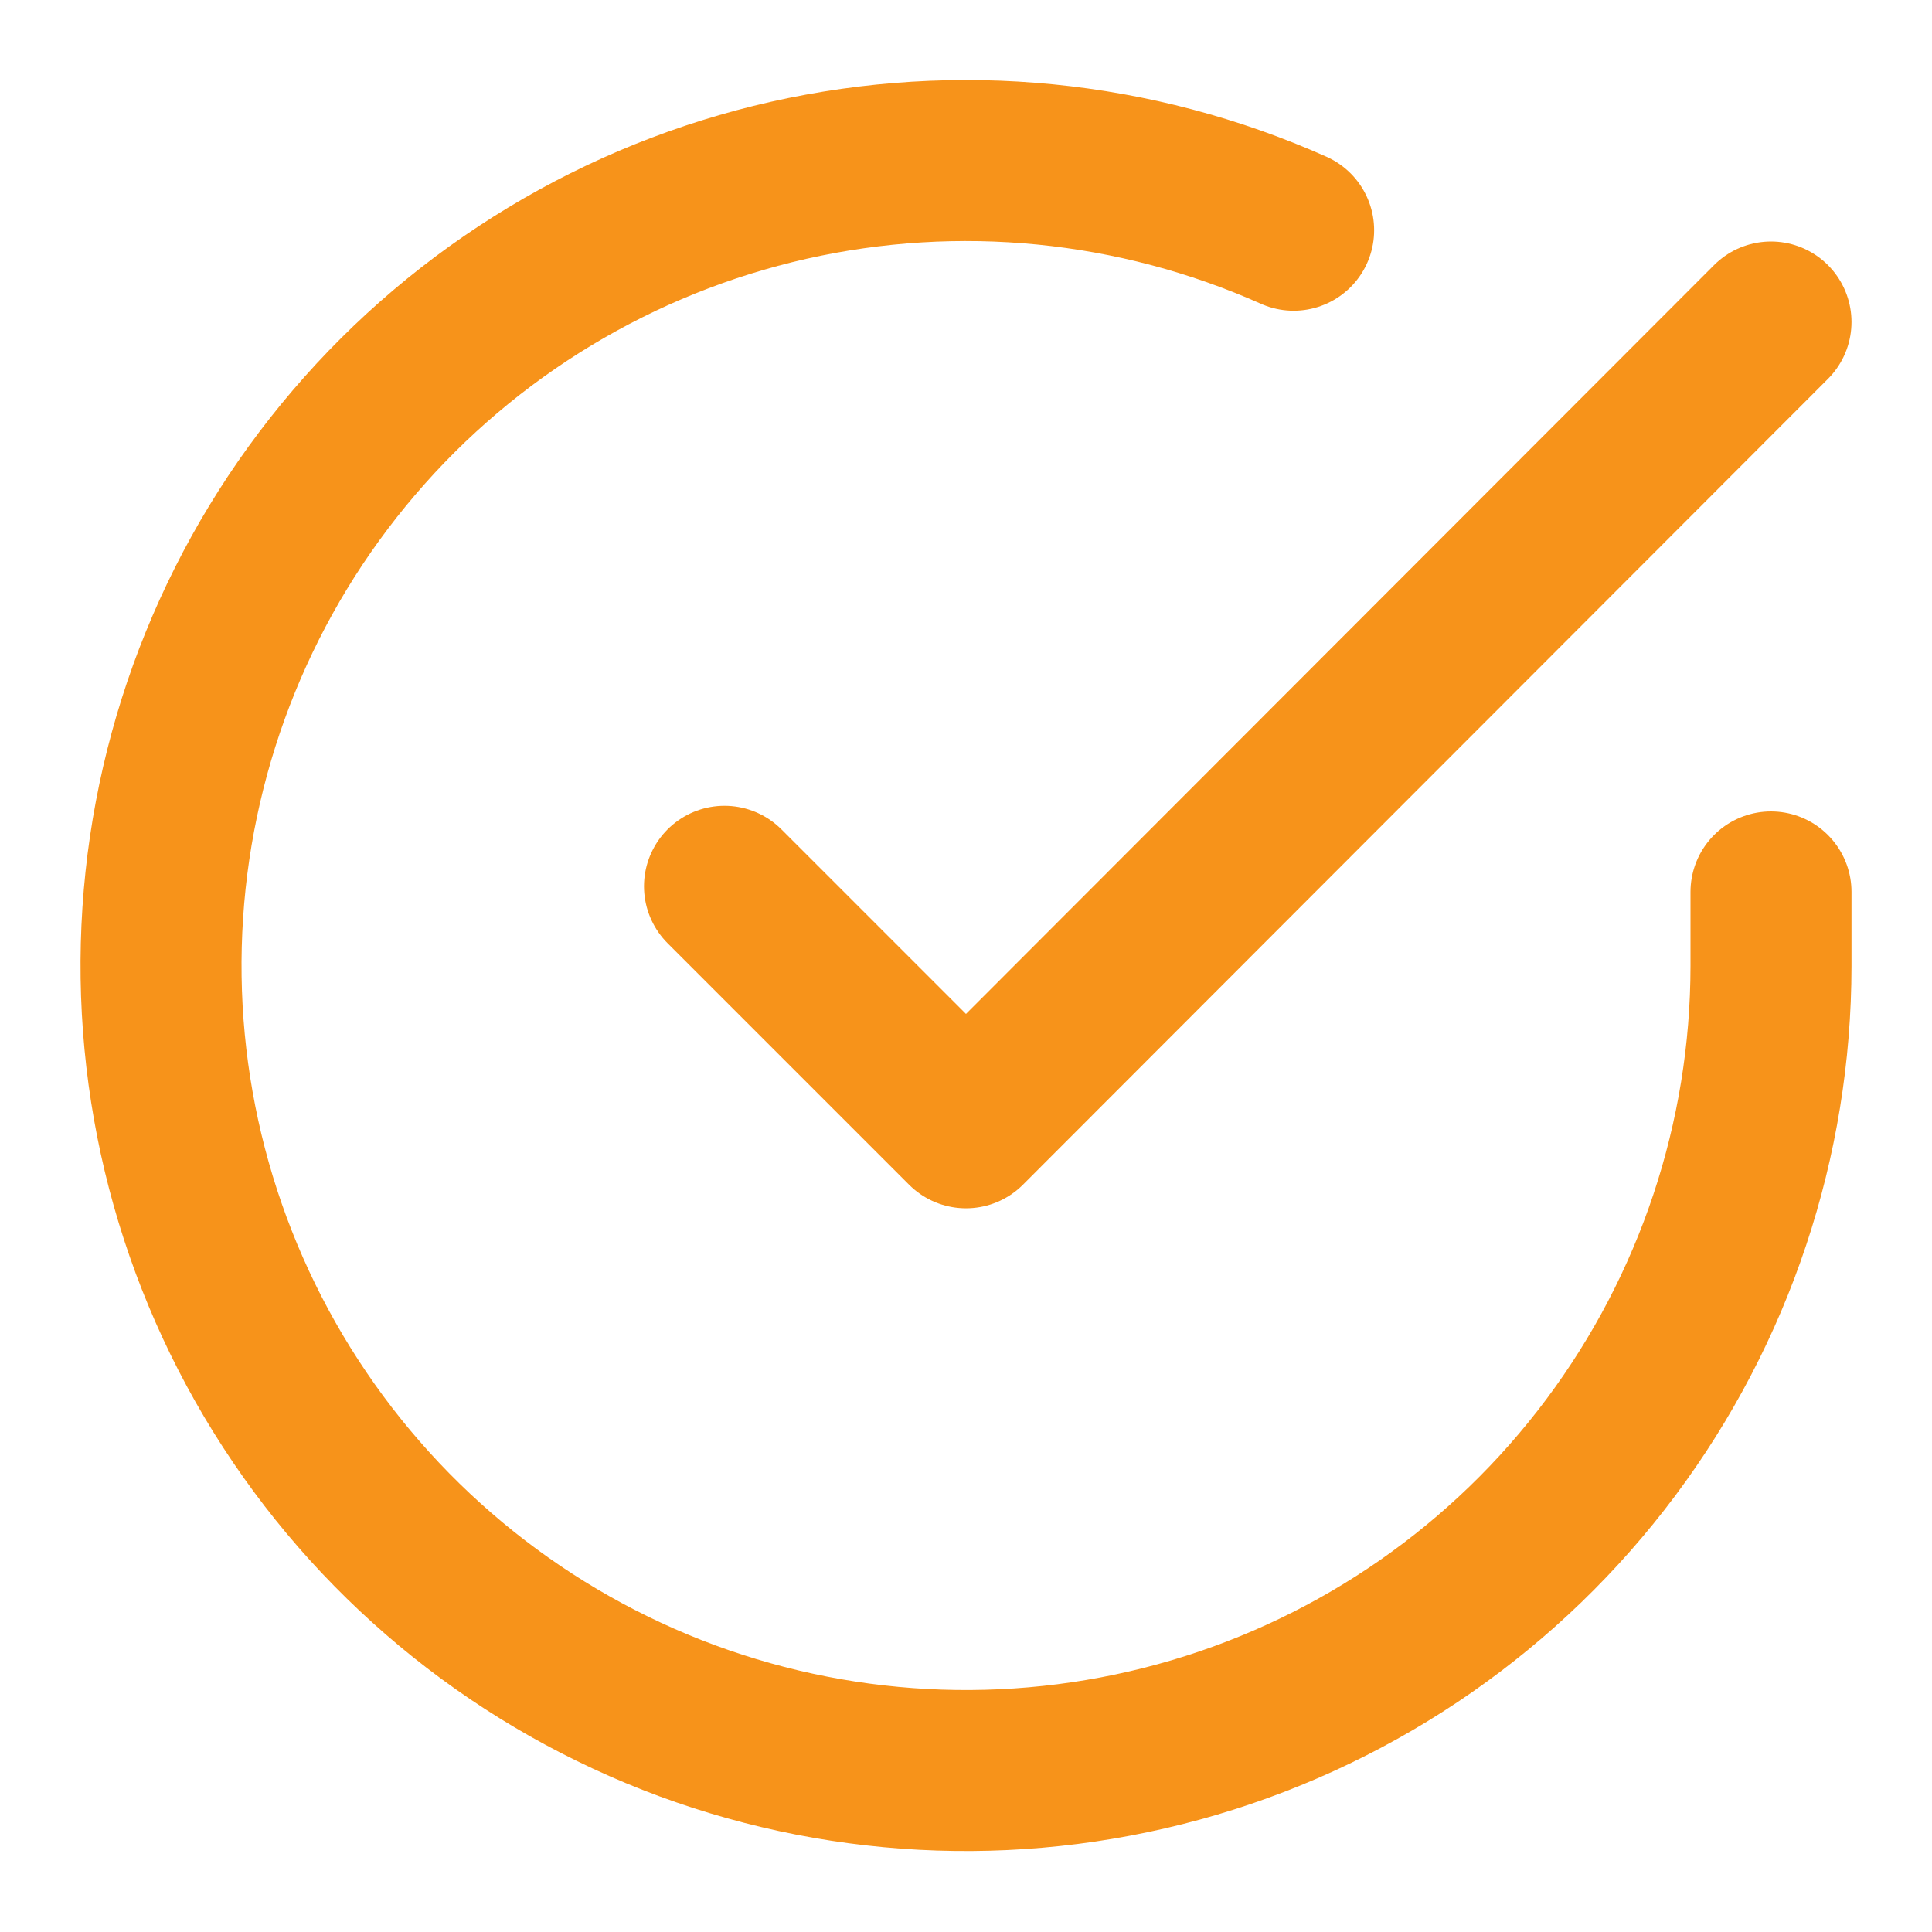
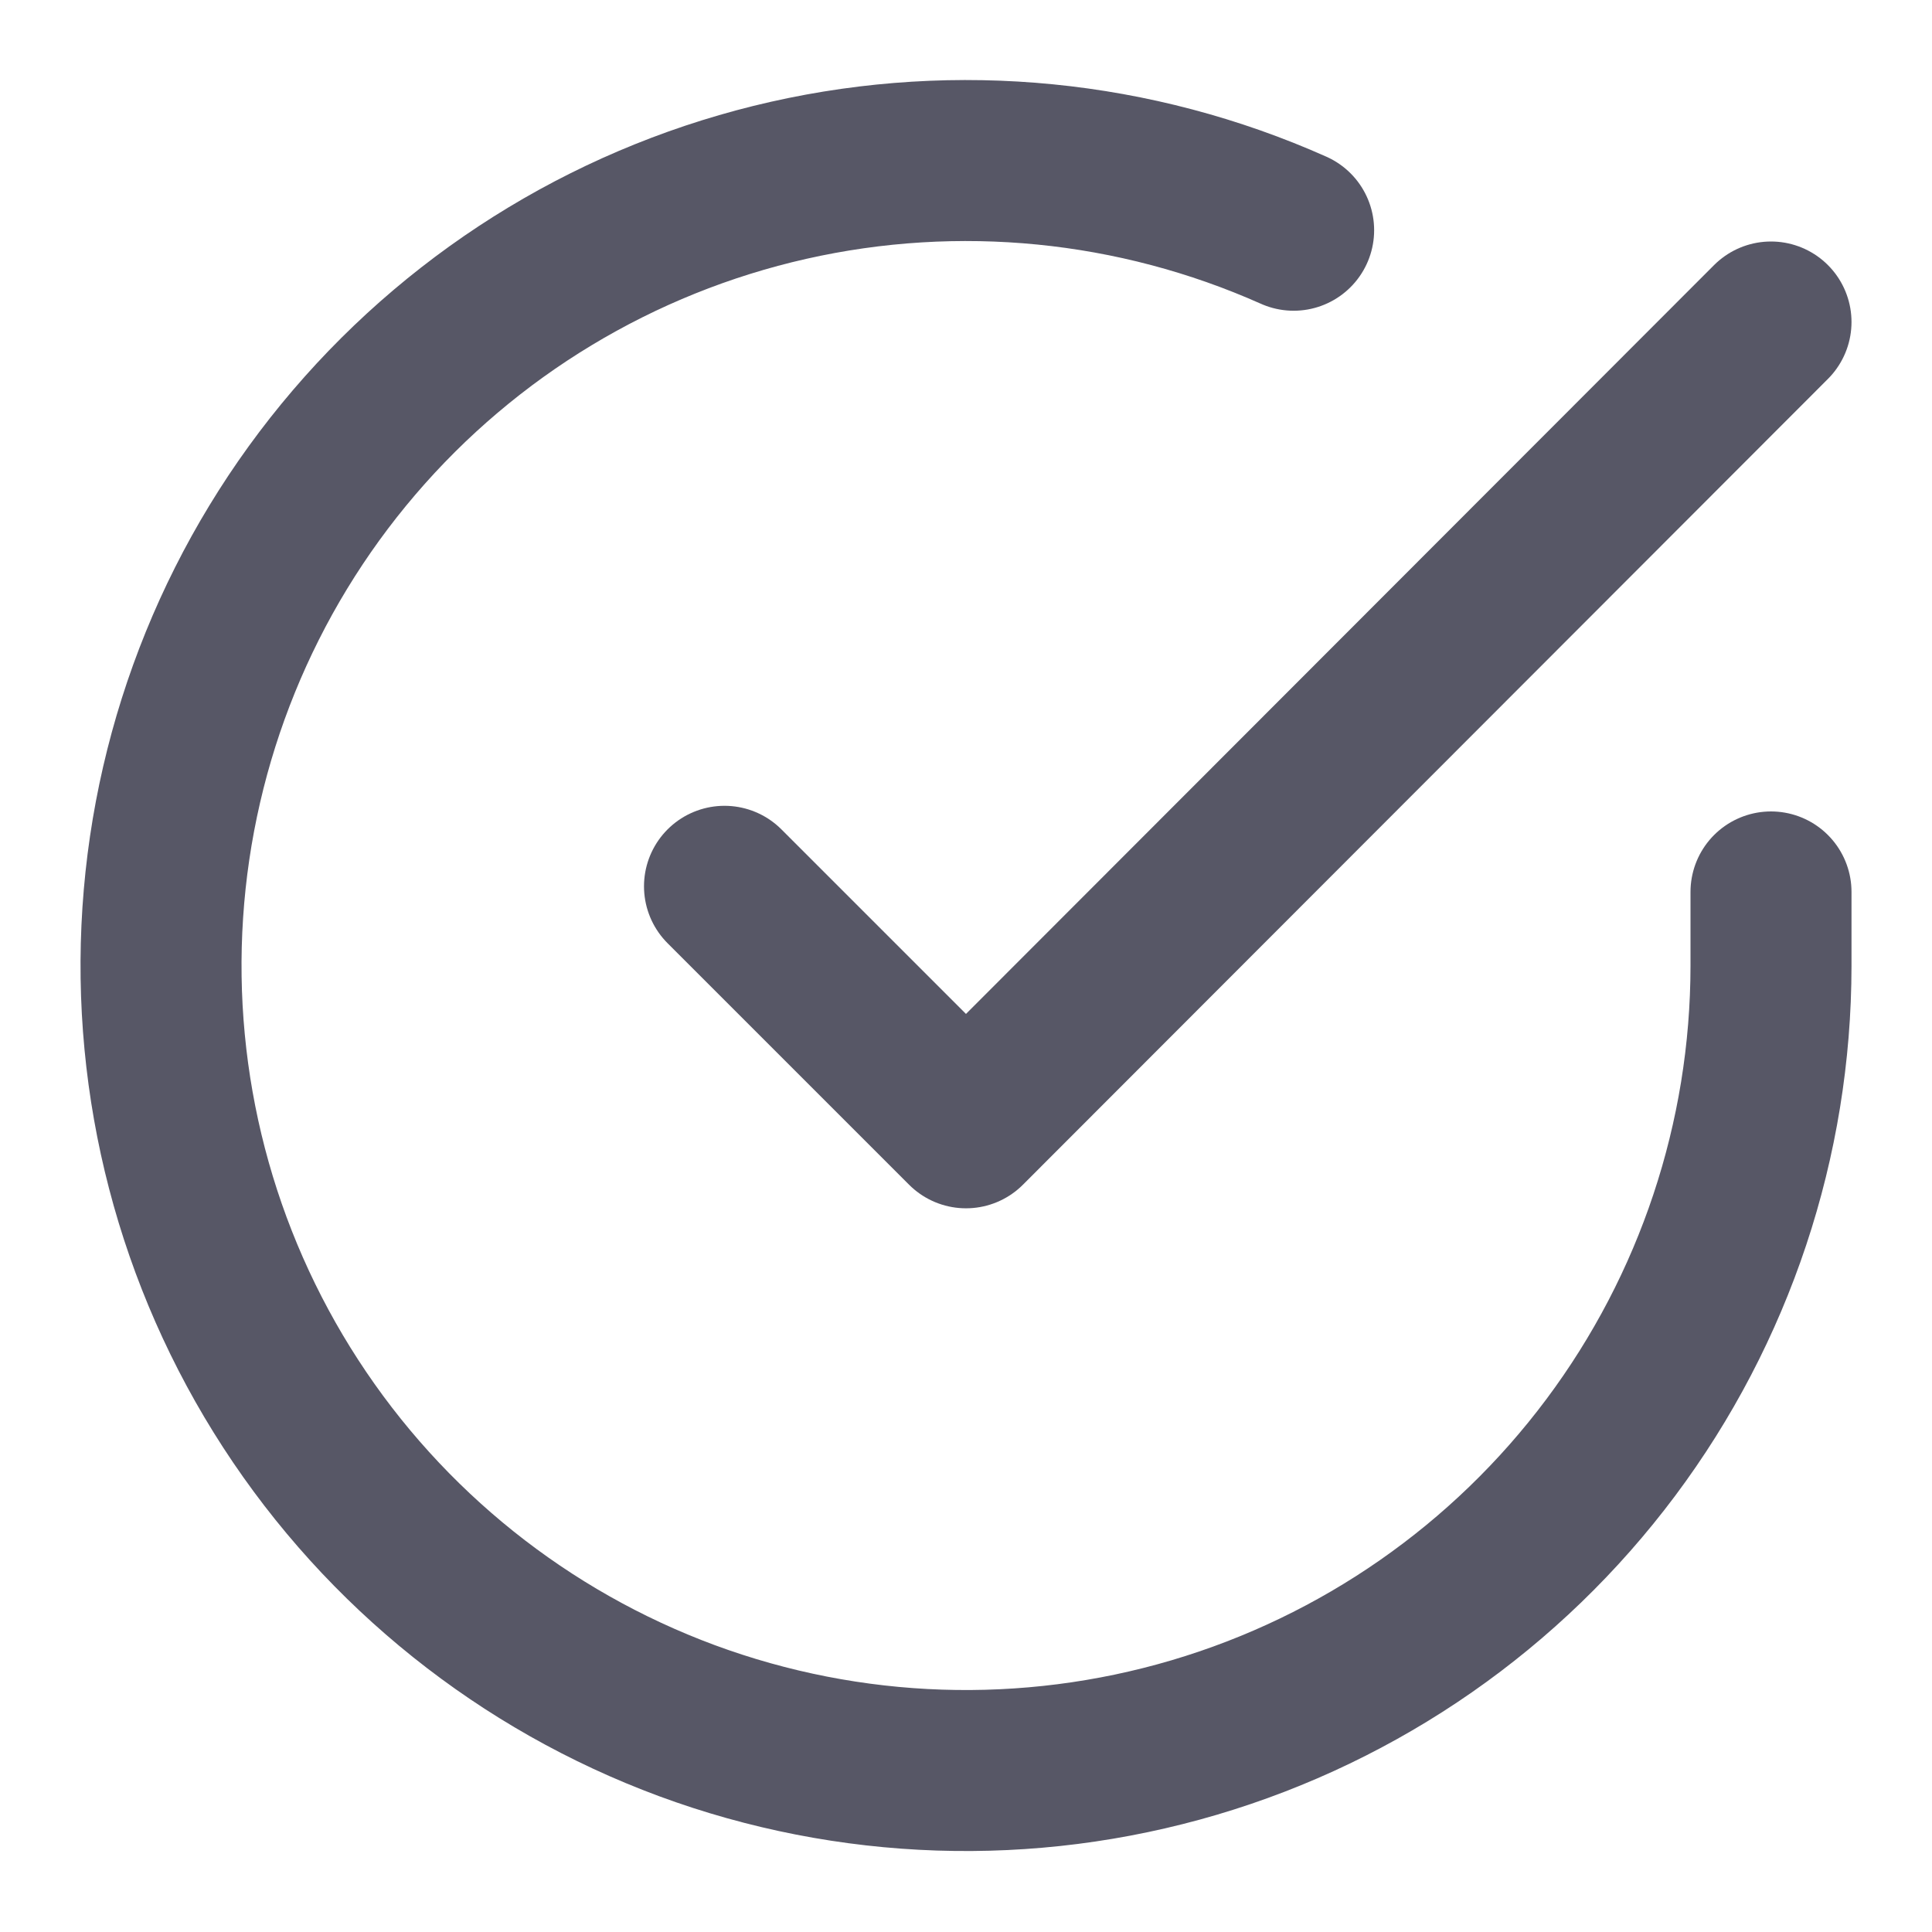
<svg xmlns="http://www.w3.org/2000/svg" width="24" height="24" viewBox="0 0 24 24" fill="none">
-   <path d="M22 11.08V12C21.999 14.156 21.3 16.255 20.009 17.982C18.718 19.709 16.903 20.973 14.835 21.584C12.767 22.195 10.557 22.122 8.534 21.375C6.512 20.627 4.785 19.246 3.611 17.437C2.437 15.628 1.88 13.488 2.022 11.336C2.164 9.185 2.997 7.136 4.398 5.497C5.799 3.858 7.693 2.715 9.796 2.24C11.9 1.765 14.1 1.982 16.07 2.86" stroke="#F7931A" stroke-width="2" stroke-linecap="round" stroke-linejoin="round" />
-   <path d="M22 4L12 14.01L9 11.01" stroke="#F7931A" stroke-width="2" stroke-linecap="round" stroke-linejoin="round" />
+   <path d="M22 11.08V12C21.999 14.156 21.3 16.255 20.009 17.982C18.718 19.709 16.903 20.973 14.835 21.584C12.767 22.195 10.557 22.122 8.534 21.375C6.512 20.627 4.785 19.246 3.611 17.437C2.437 15.628 1.88 13.488 2.022 11.336C2.164 9.185 2.997 7.136 4.398 5.497C5.799 3.858 7.693 2.715 9.796 2.24C11.9 1.765 14.1 1.982 16.07 2.86" stroke="#575766" stroke-width="2" stroke-linecap="round" stroke-linejoin="round" />
+   <path d="M22 4L12 14.01L9 11.01" stroke="#575766" stroke-width="2" stroke-linecap="round" stroke-linejoin="round" />
</svg>
